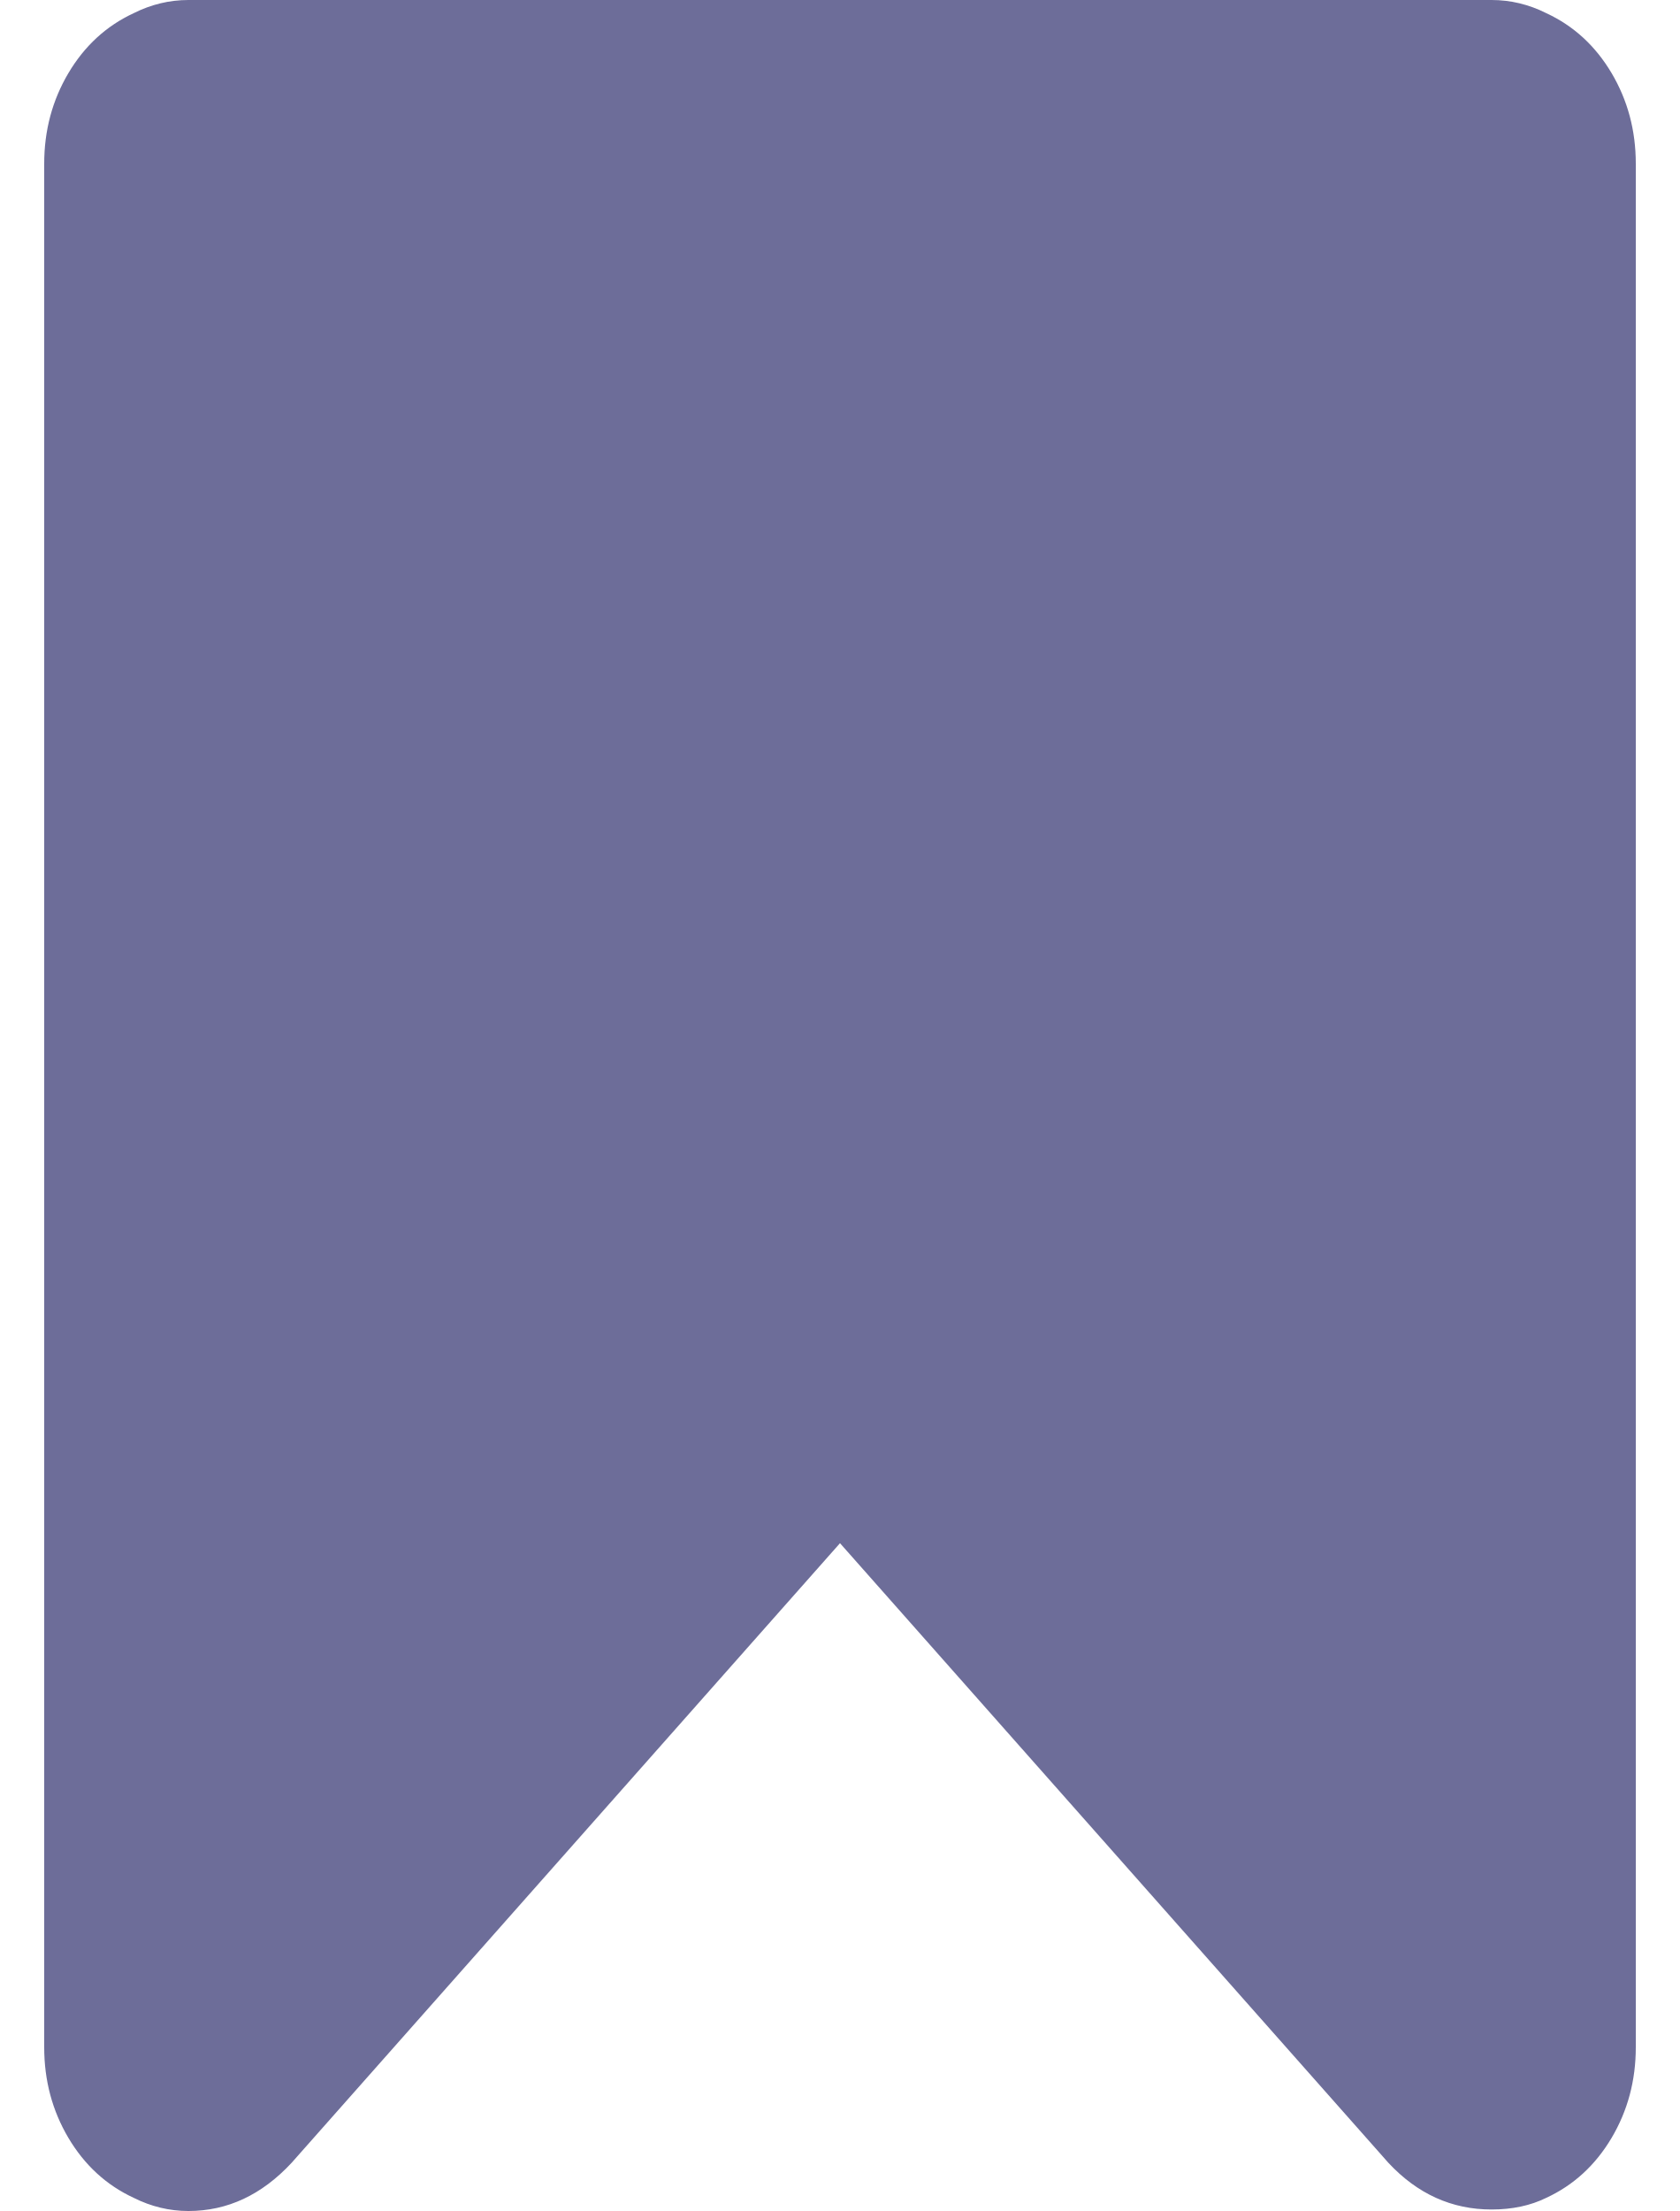
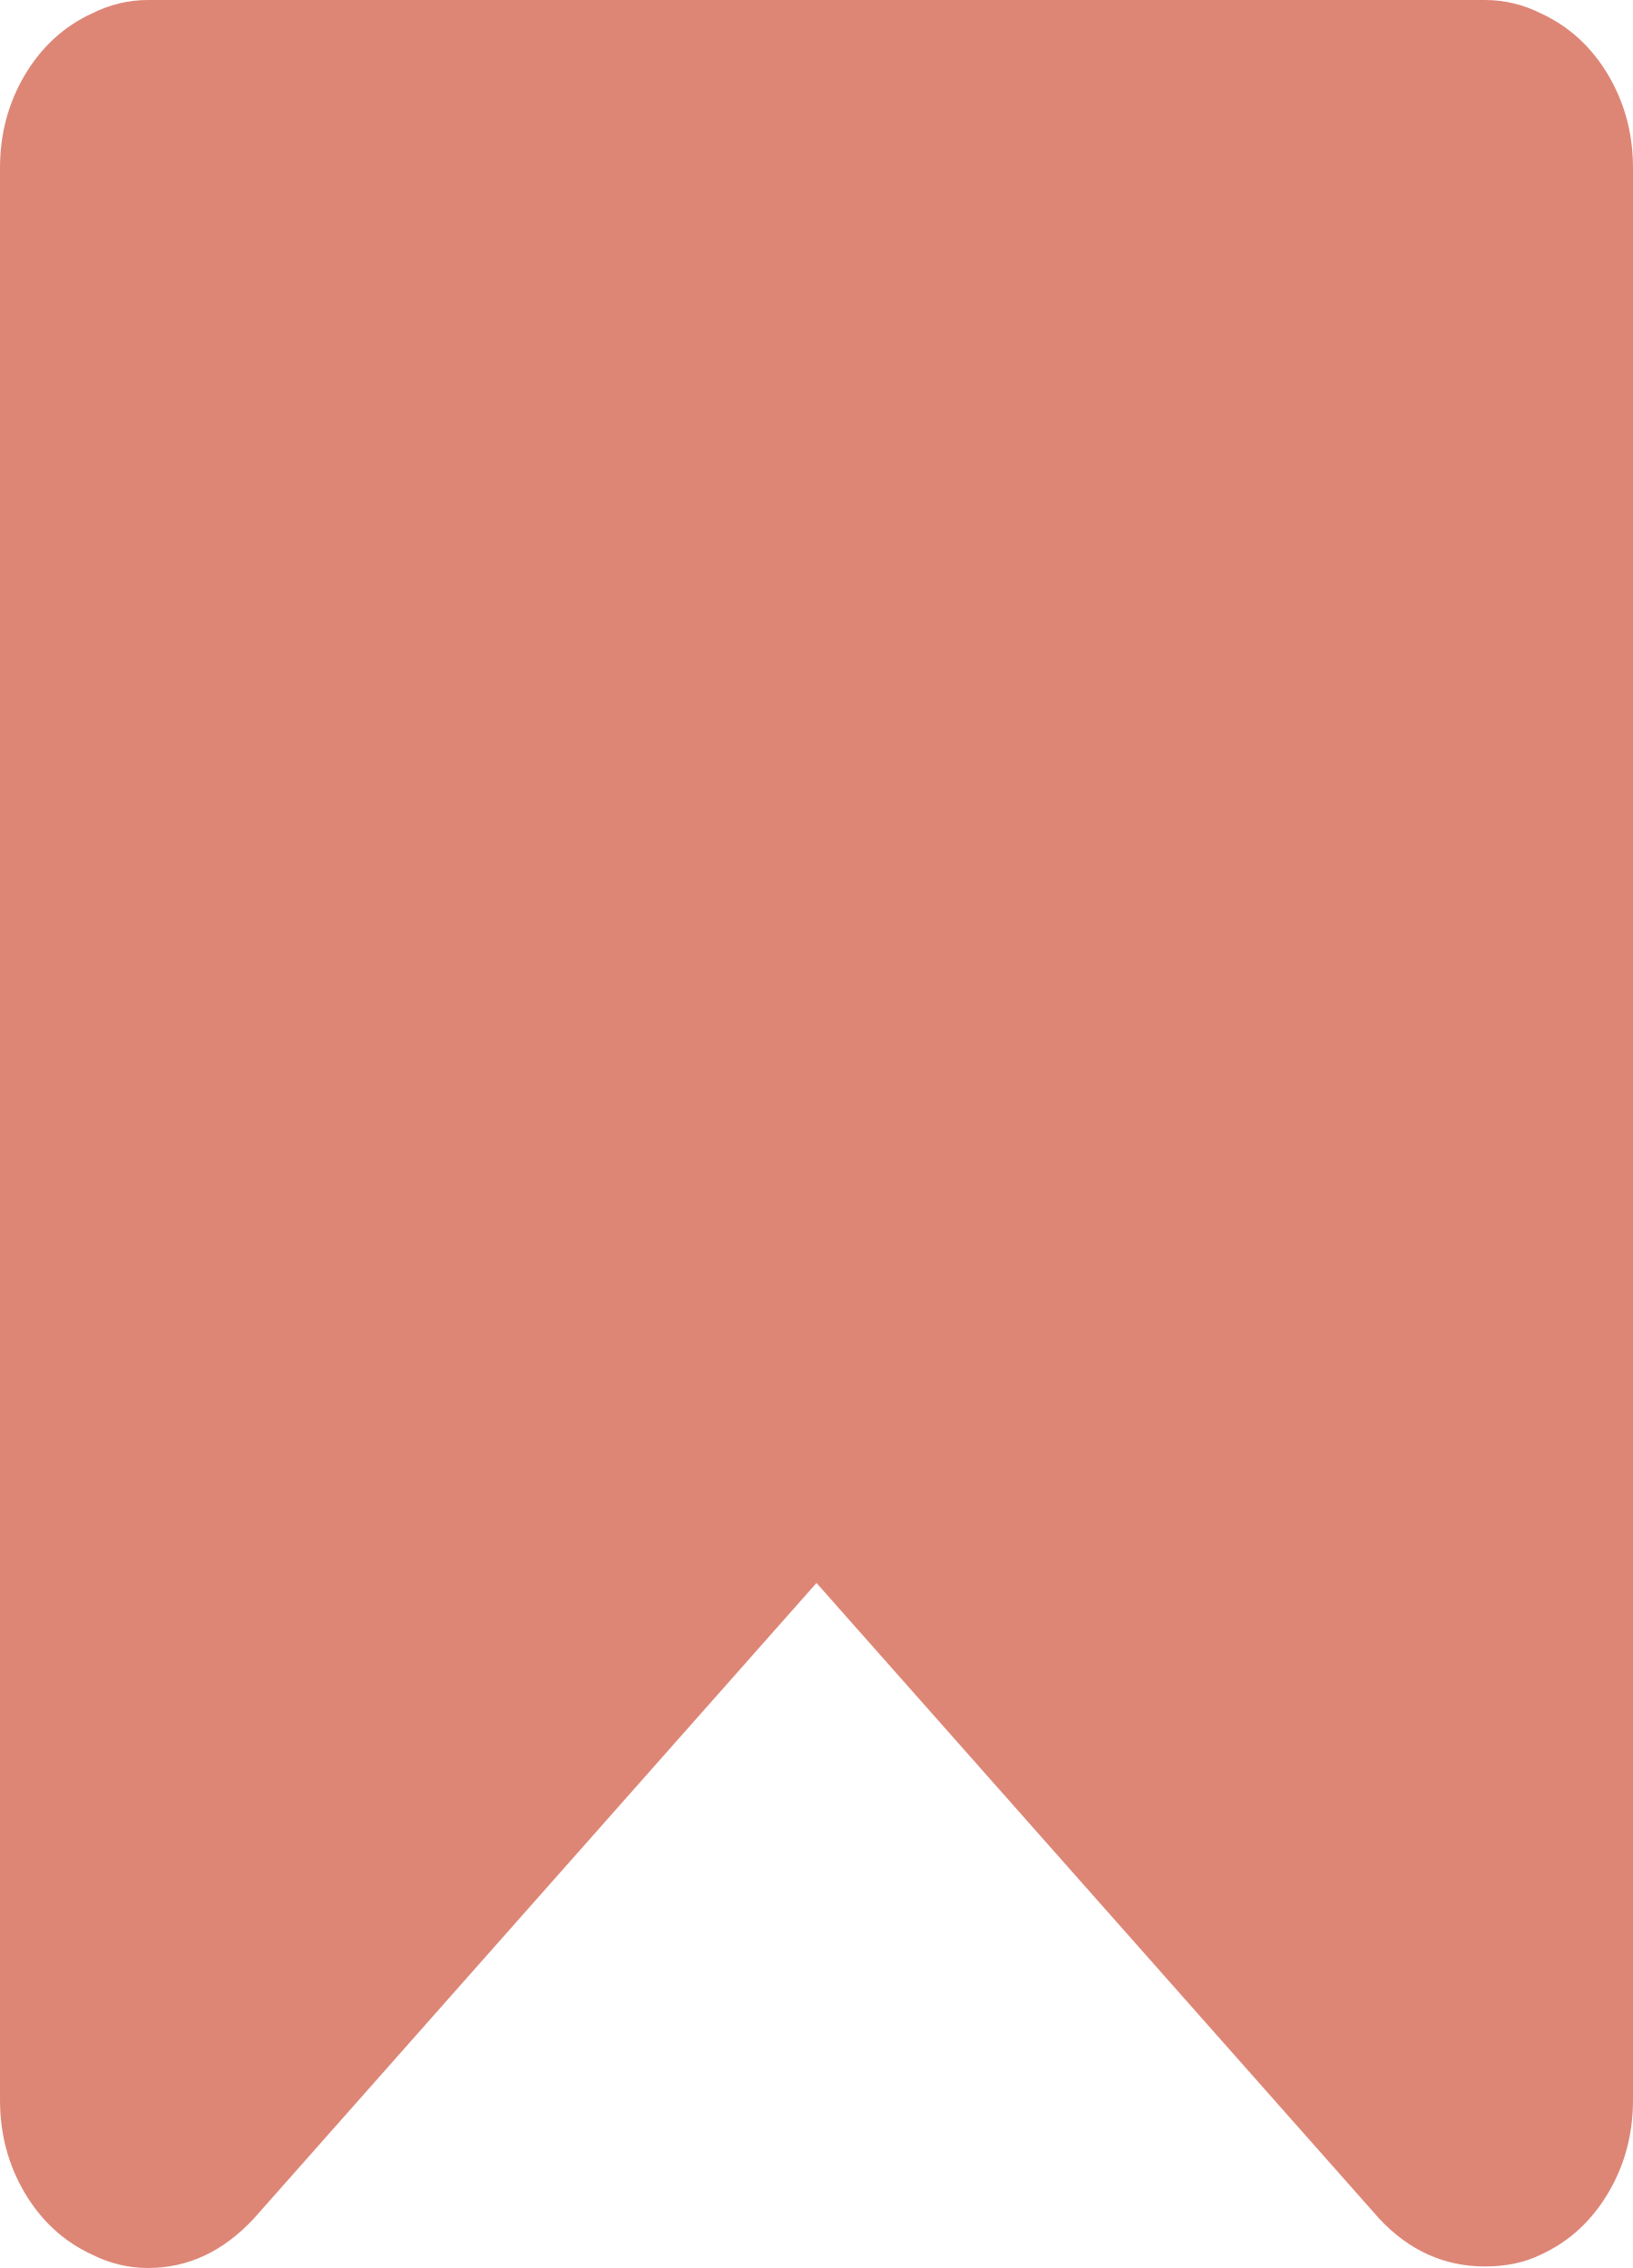
- <svg xmlns="http://www.w3.org/2000/svg" width="19" height="25" viewBox="0 0 19 25" fill="none">
-   <path d="M16.869 0C17.084 0 17.291 0.05 17.488 0.149C17.797 0.292 18.043 0.518 18.226 0.826C18.409 1.135 18.5 1.476 18.5 1.851V23.149C18.5 23.524 18.409 23.865 18.226 24.174C18.043 24.482 17.797 24.708 17.488 24.851C17.309 24.939 17.103 24.983 16.869 24.983C16.419 24.983 16.03 24.807 15.702 24.455L9.5 17.449L3.298 24.455C2.961 24.818 2.572 25 2.131 25C1.916 25 1.709 24.95 1.512 24.851C1.203 24.708 0.957 24.482 0.774 24.174C0.591 23.865 0.5 23.524 0.5 23.149V1.851C0.5 1.476 0.591 1.135 0.774 0.826C0.957 0.518 1.203 0.292 1.512 0.149C1.709 0.05 1.916 0 2.131 0H16.869Z" fill="#6D6D99" />
+ <svg xmlns="http://www.w3.org/2000/svg" width="18" height="25" viewBox="0 0 18 25" fill="none">
+   <path d="M16.369 0C16.584 0 16.791 0.05 16.988 0.149C17.297 0.292 17.543 0.518 17.726 0.826C17.909 1.135 18 1.476 18 1.851V23.149C18 23.524 17.909 23.865 17.726 24.174C17.543 24.482 17.297 24.708 16.988 24.851C16.809 24.939 16.603 24.983 16.369 24.983C15.919 24.983 15.53 24.807 15.202 24.455L9 17.449L2.798 24.455C2.461 24.818 2.072 25 1.631 25C1.416 25 1.209 24.95 1.012 24.851C0.703 24.708 0.457 24.482 0.274 24.174C0.091 23.865 0 23.524 0 23.149V1.851C0 1.476 0.091 1.135 0.274 0.826C0.457 0.518 0.703 0.292 1.012 0.149C1.209 0.05 1.416 0 1.631 0H16.369Z" fill="#DD8676" />
</svg>
